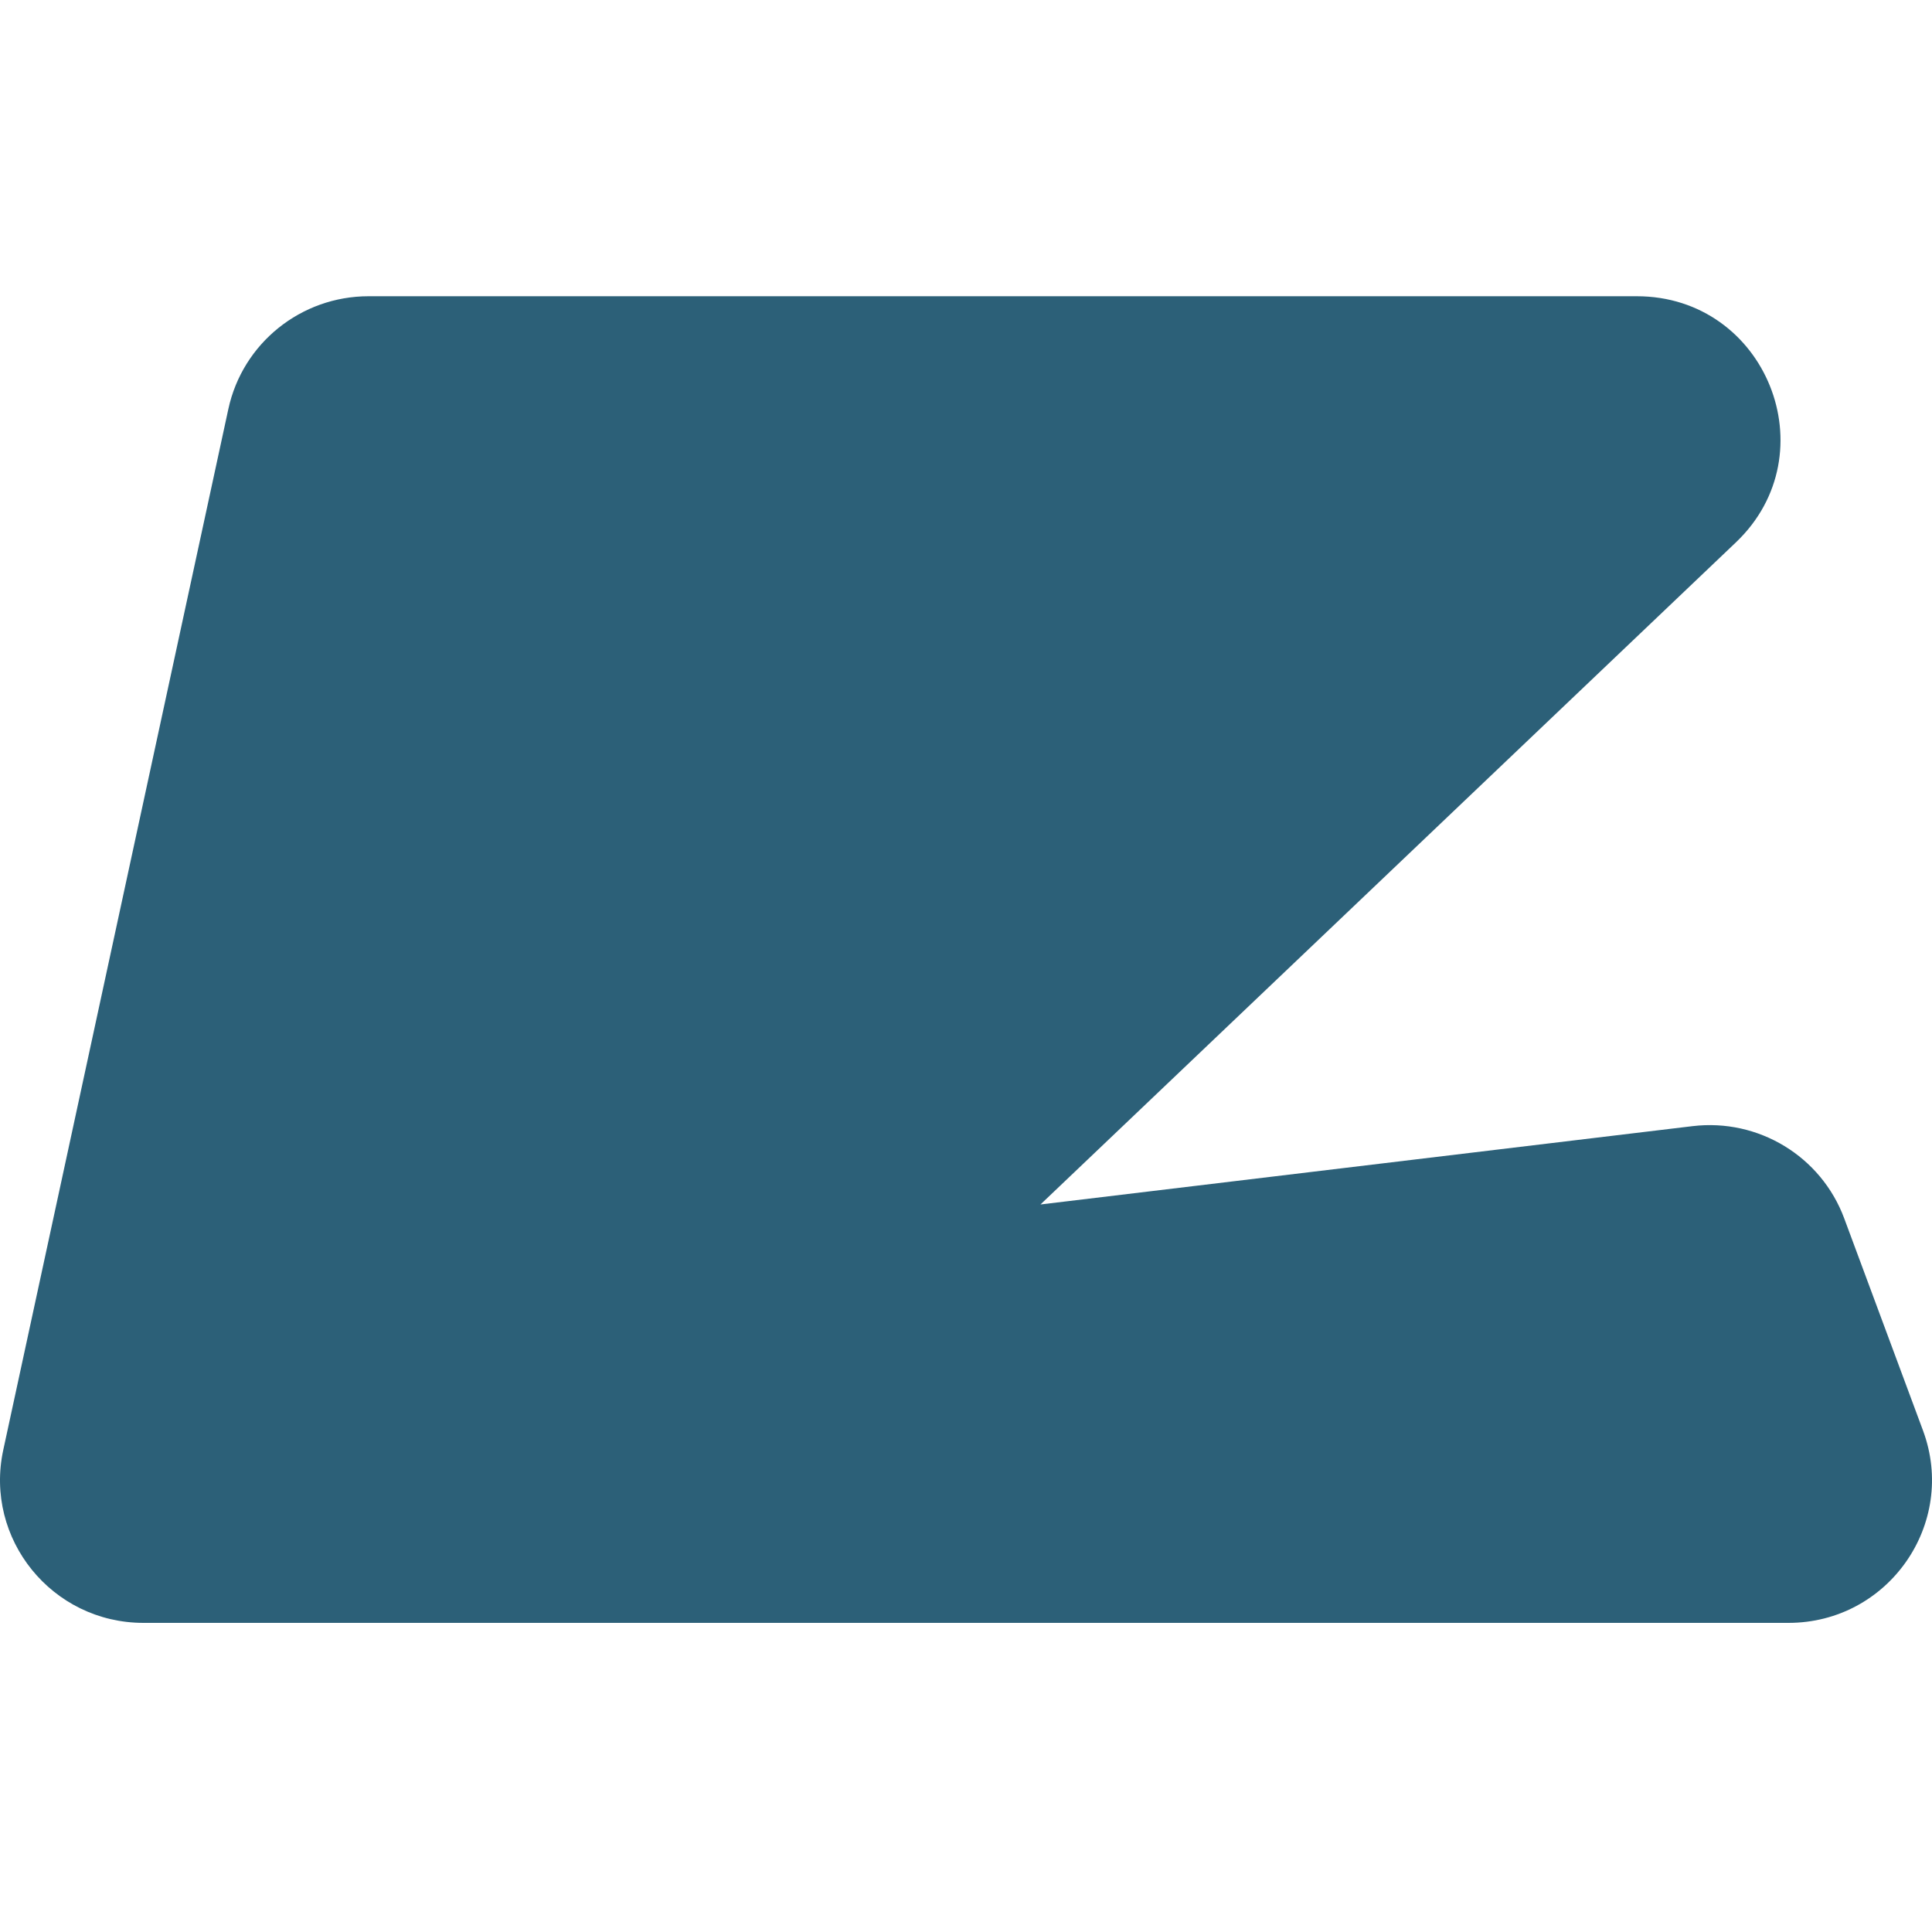
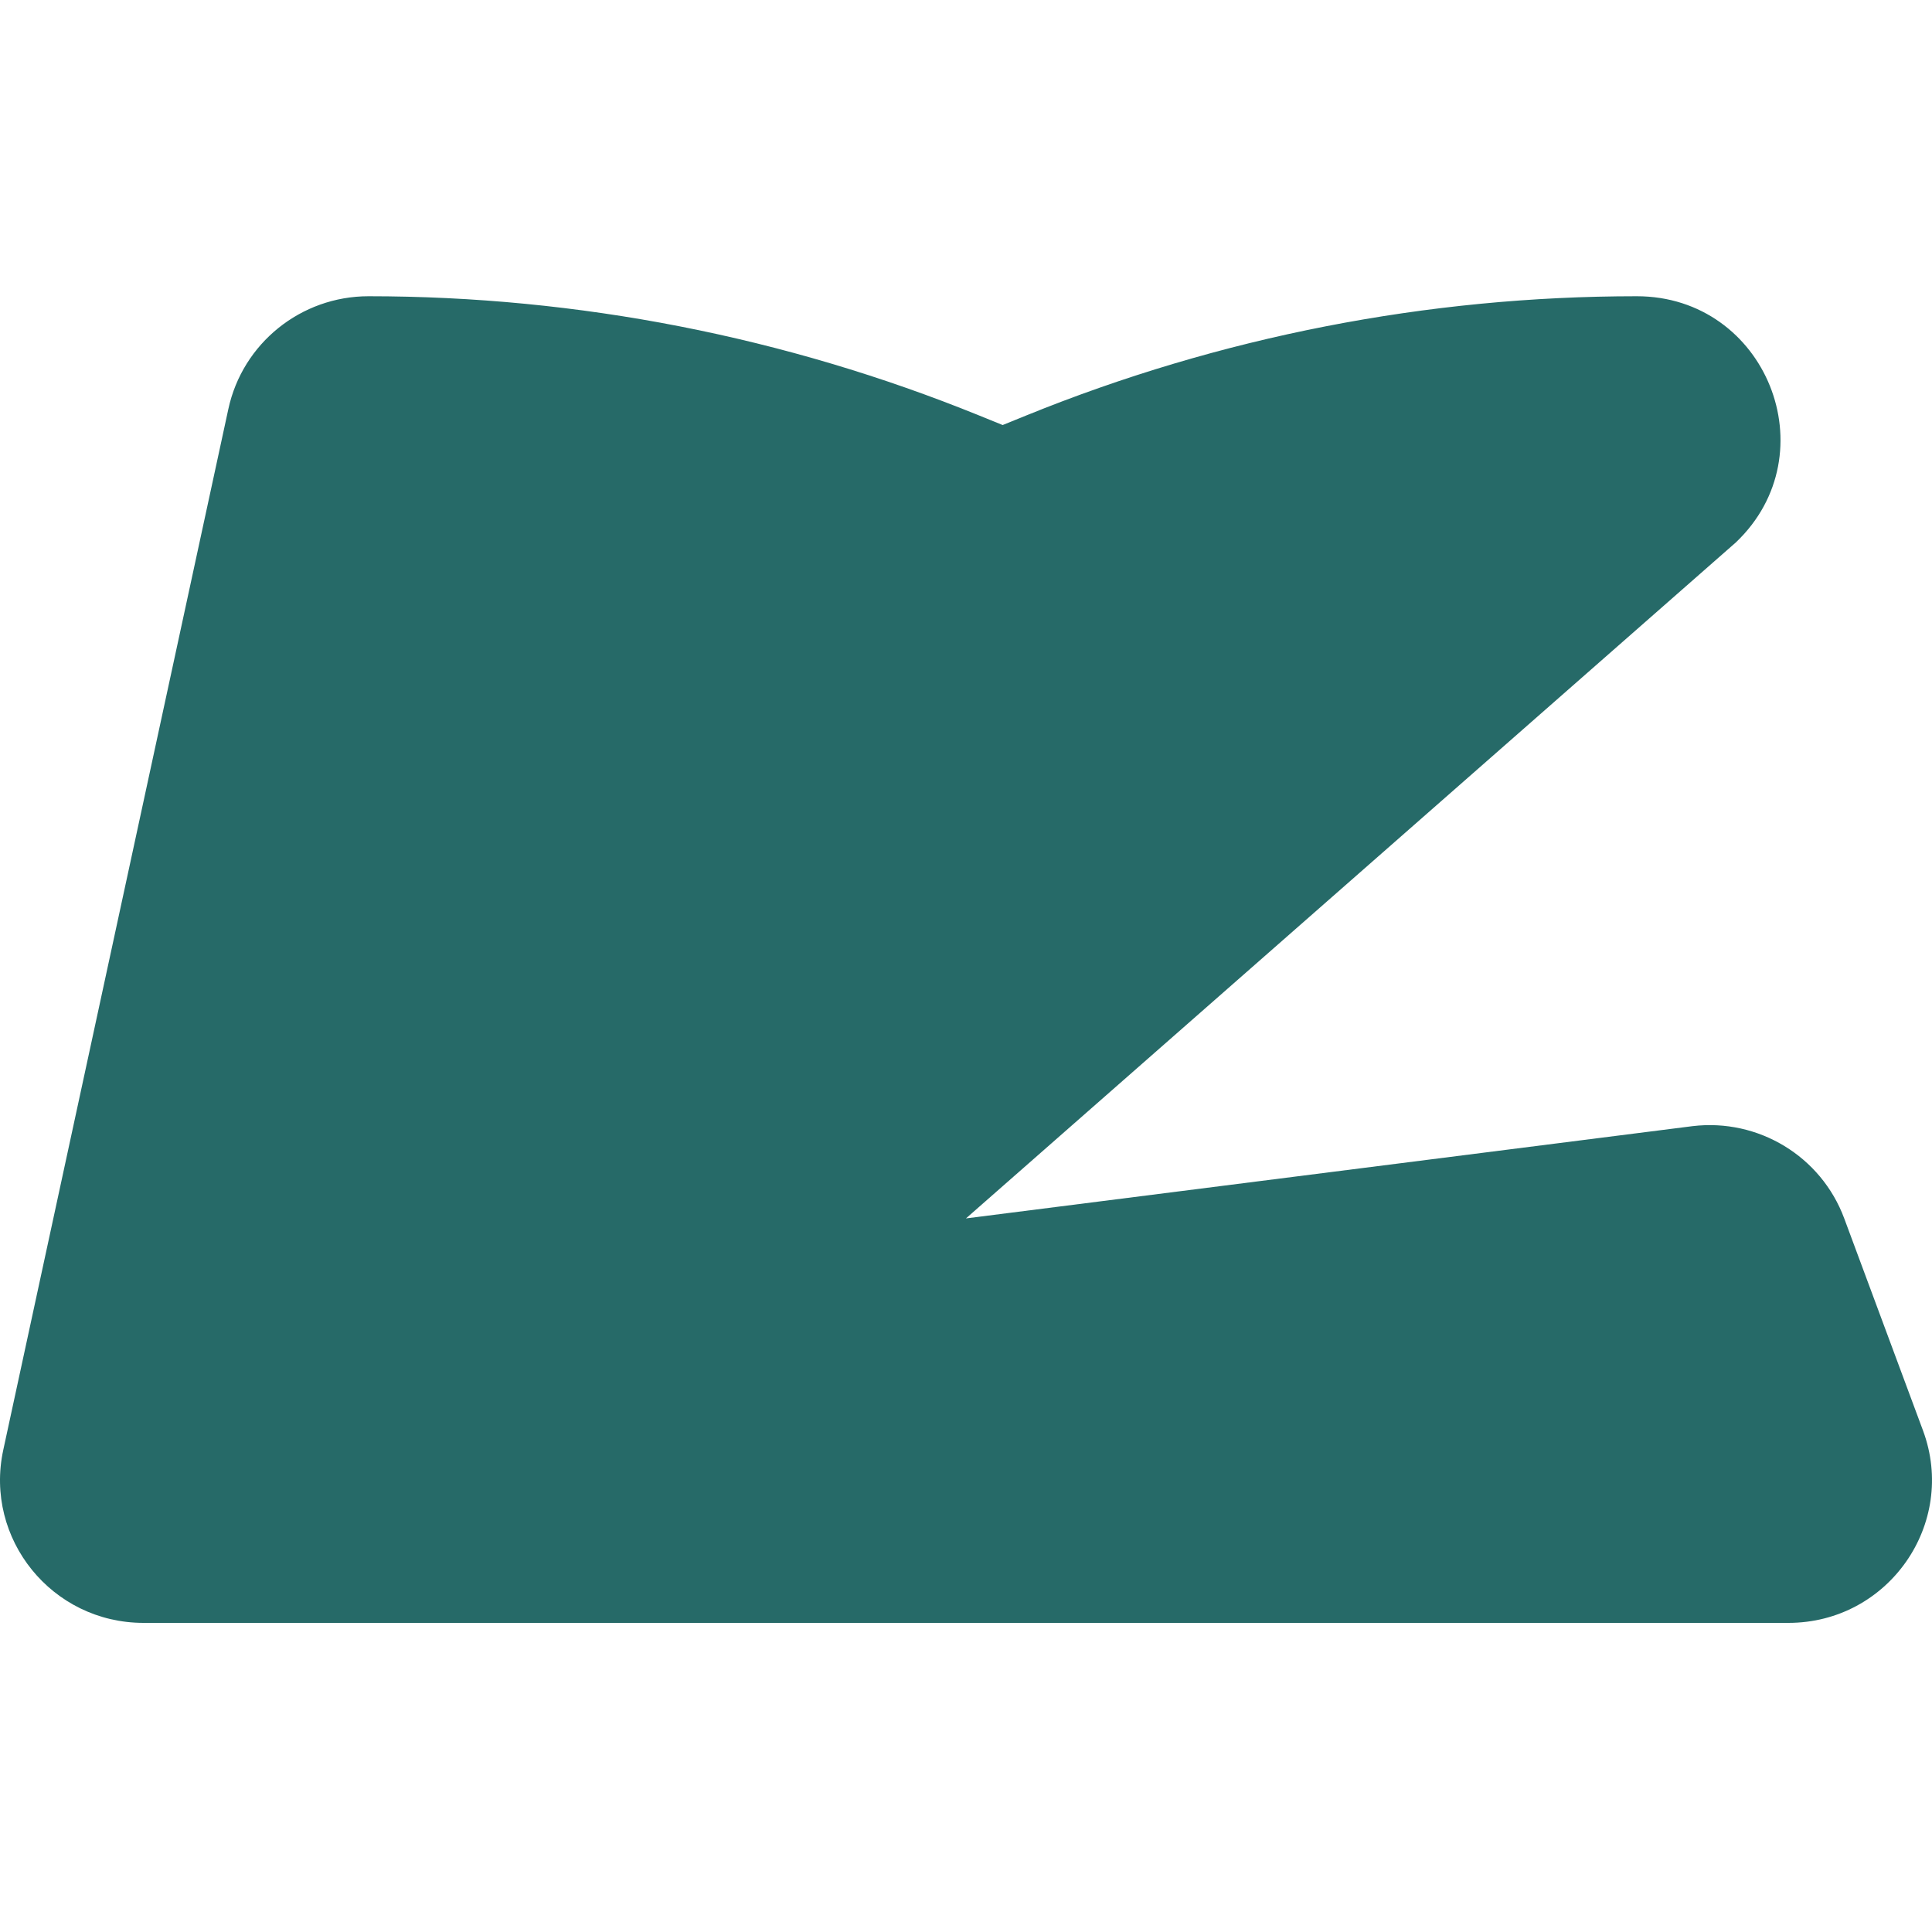
<svg xmlns="http://www.w3.org/2000/svg" width="150" height="150" viewBox="0 0 150 150" fill="none">
-   <path d="M28.615 23C23.368 23 18.833 26.648 17.729 31.757L0.254 112.573C-1.24 119.481 4.045 126 11.14 126H138.854C146.608 126 151.989 118.303 149.299 111.059L143.185 94.597C141.397 89.782 136.525 86.819 131.408 87.434L80.782 93.515L134.774 42.111C142.034 35.199 137.122 23 127.079 23H28.615Z" fill="#2C6078" />
+   <path d="M28.615 23C23.368 23 18.833 26.648 17.729 31.757L0.254 112.573C-1.24 119.481 4.045 126 11.14 126H74.997H138.854C146.608 126 151.989 118.303 149.299 111.059L143.185 94.597C141.397 89.782 136.525 86.819 131.408 87.434L74.997 94.597L134.774 42.111C142.034 35.199 137.122 23 127.079 23C110.822 23 94.719 26.146 79.657 32.265L77.847 33L76.037 32.265C60.975 26.146 44.872 23 28.615 23Z" fill="#266A68" />
</svg>
